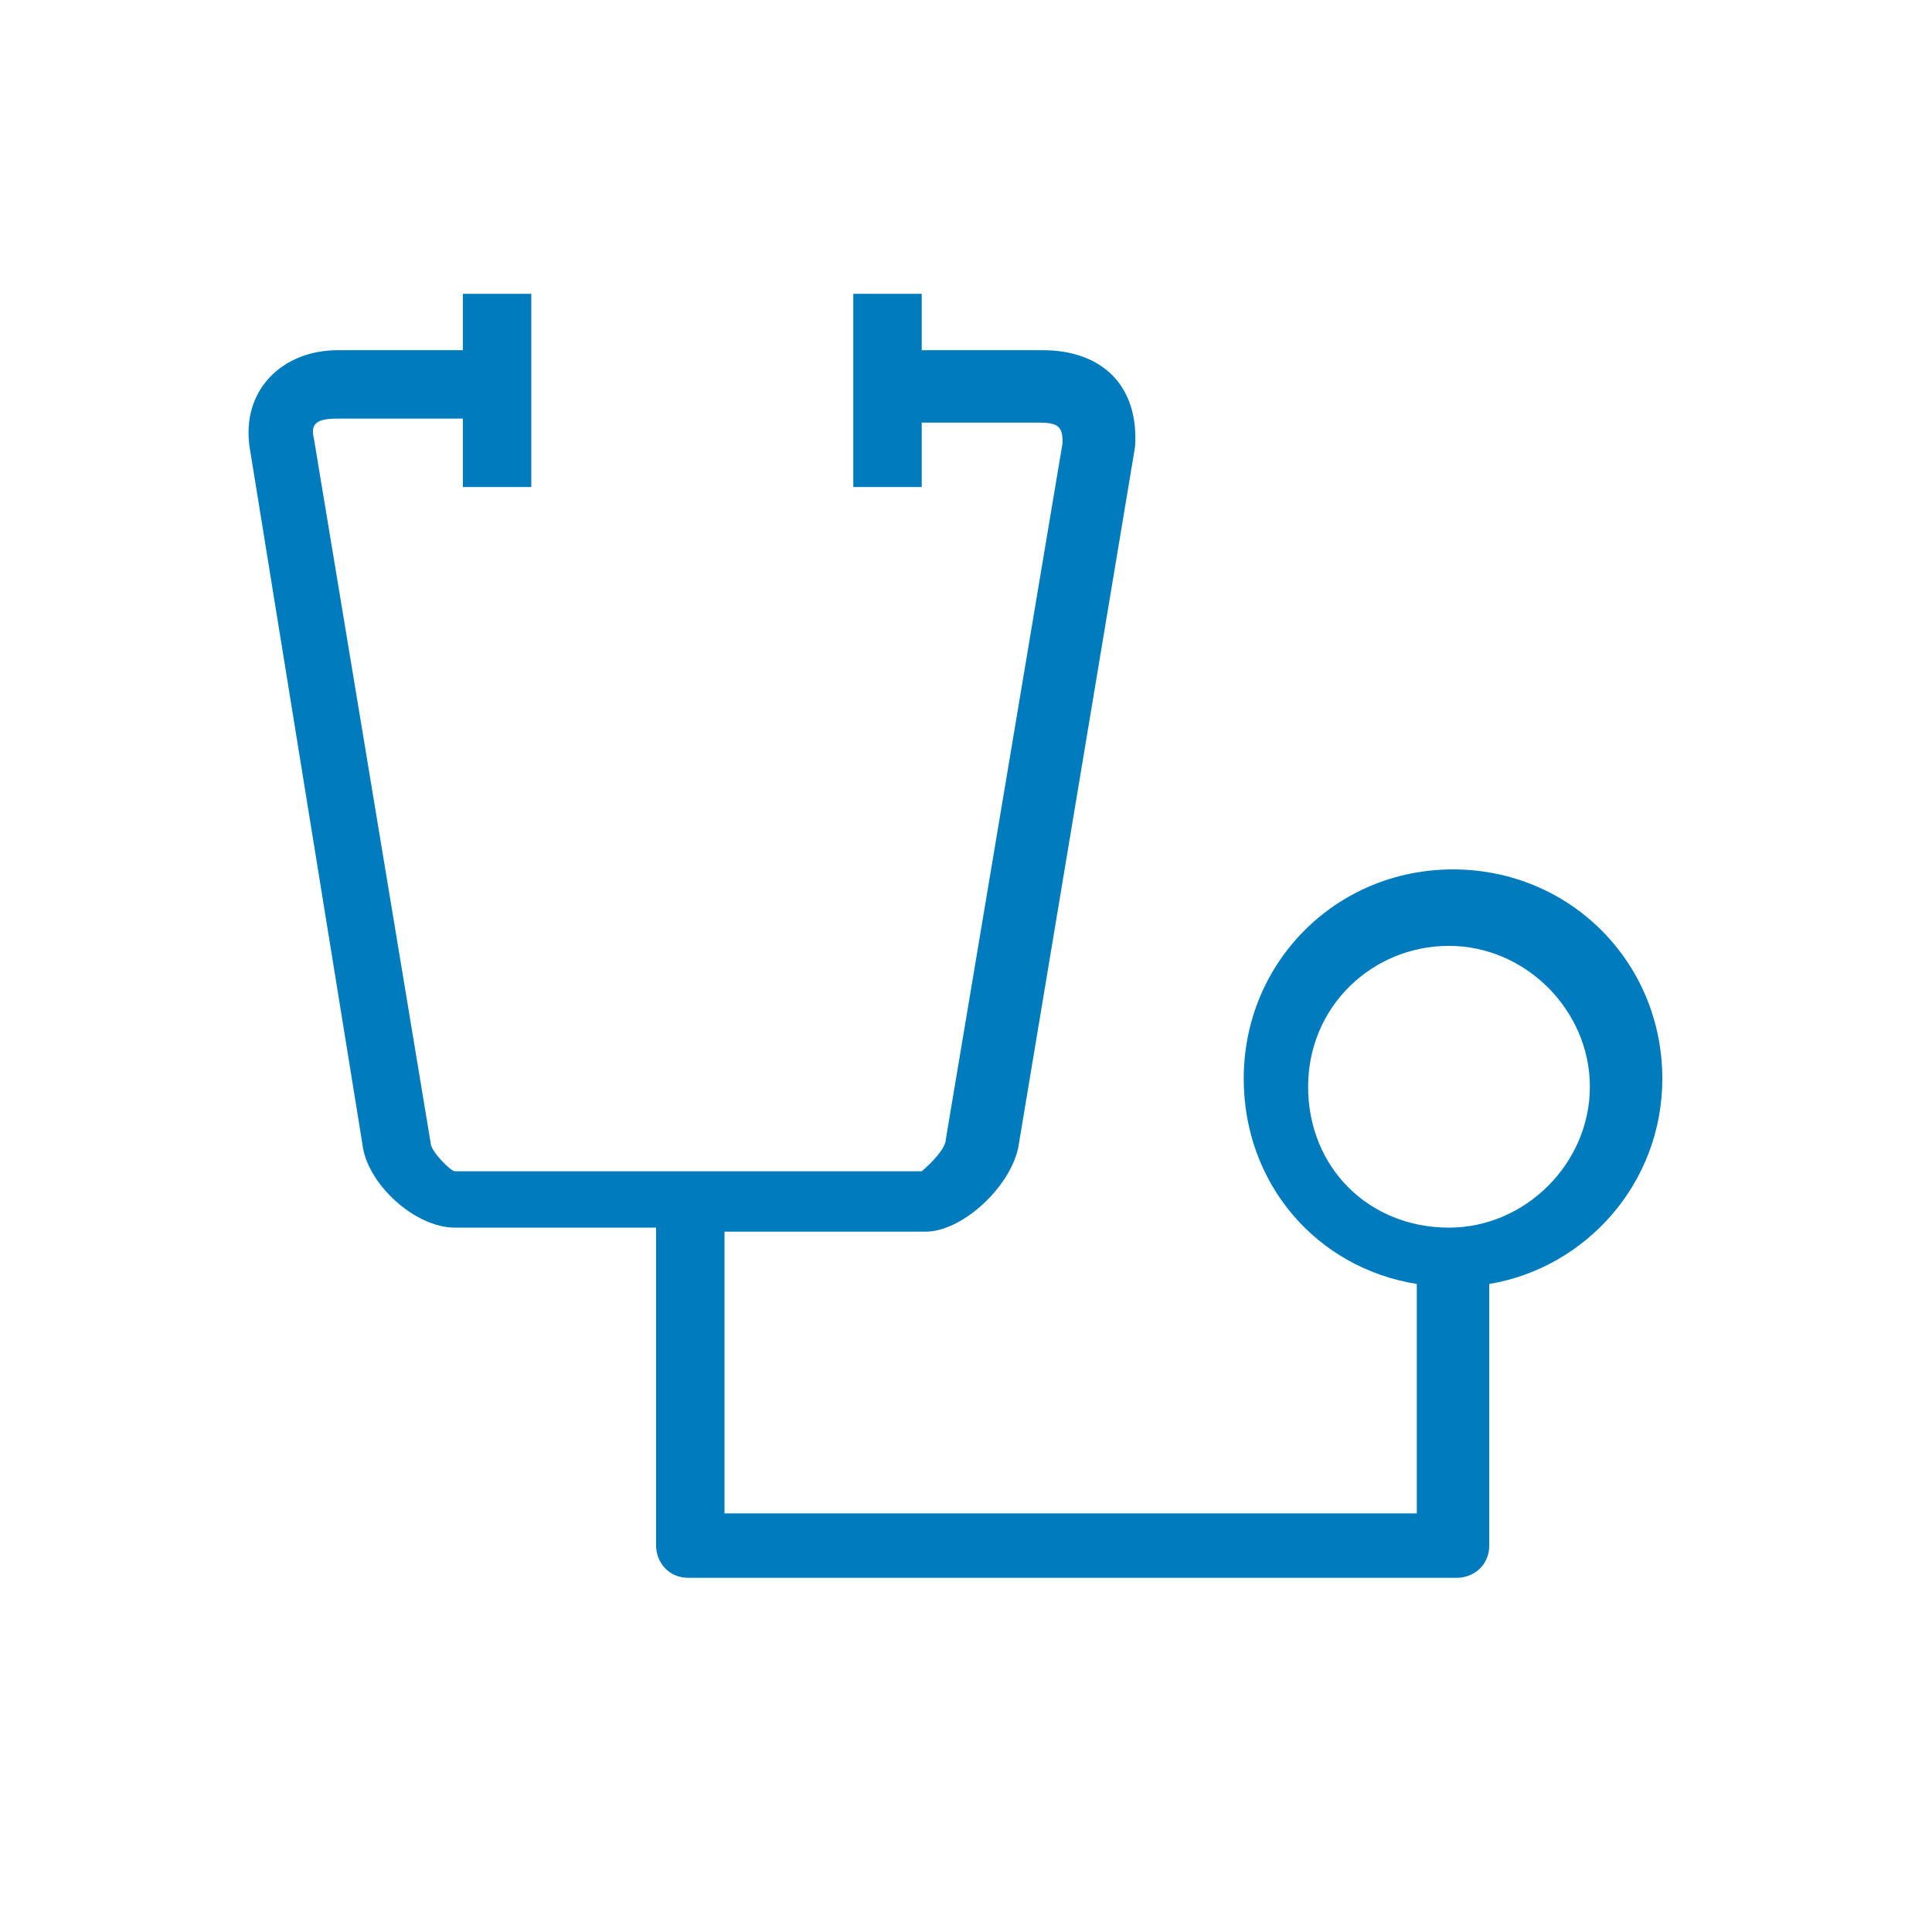
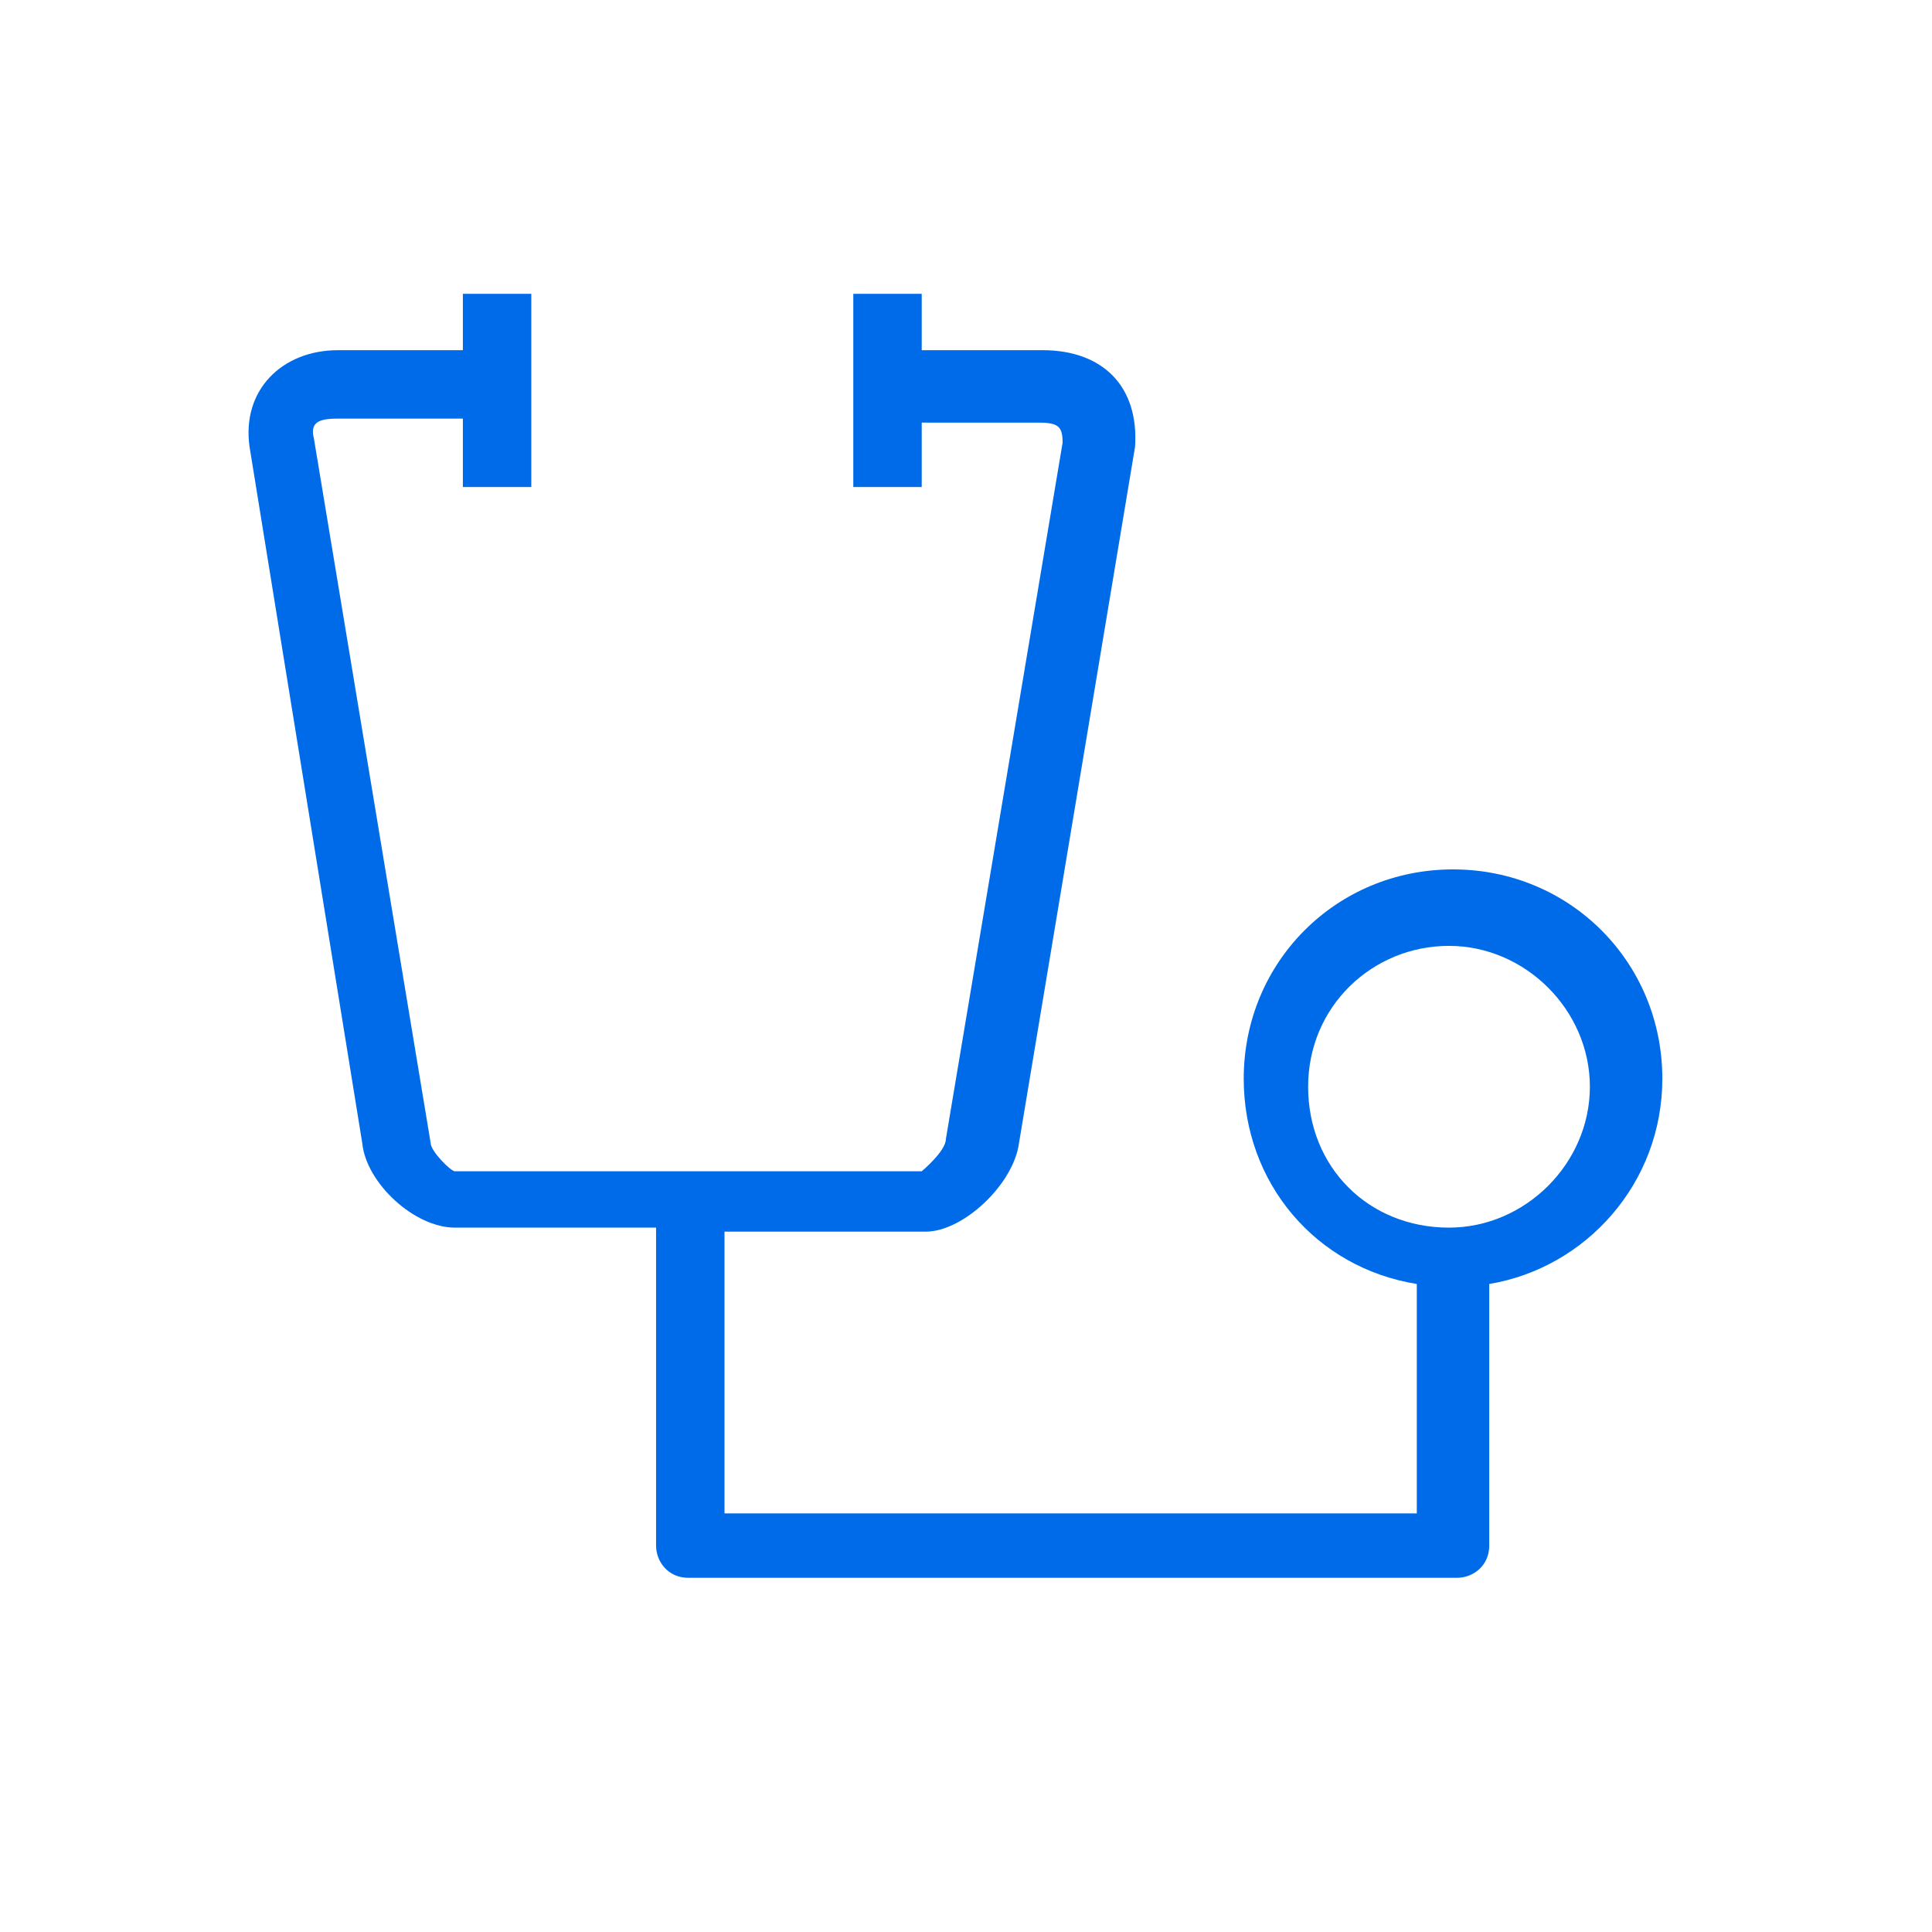
<svg xmlns="http://www.w3.org/2000/svg" version="1.1" id="Layer_1" x="0px" y="0px" viewBox="0 0 48 48" style="enable-background:new 0 0 48 48;" xml:space="preserve">
  <style type="text/css">
- 	.st0{fill:#007CBE;}
+ 	.st0{fill:#006BE9;}
</style>
  <path id="a_1_" class="st0" d="M22.9,10.4v1.7h-1.7V7.3h1.7v1.4h3c1.5,0,2.4,0.9,2.3,2.4l-2.9,17.4c-0.2,1-1.4,2.1-2.3,2.1h-5v7  h17.2v-5.7c-2.5-0.4-4.3-2.5-4.3-5.1c0-2.9,2.3-5.2,5.2-5.2s5.2,2.3,5.2,5.2c0,2.6-1.9,4.7-4.3,5.1v6.5c0,0.5-0.4,0.8-0.8,0.8H17.1  c-0.5,0-0.8-0.4-0.8-0.8v-7.9h-5c-1,0-2.2-1.1-2.3-2.1L6.2,11.1C6,9.7,7,8.7,8.4,8.7h3.1V7.3h1.7v4.8h-1.7v-1.7H8.4  c-0.5,0-0.7,0.1-0.6,0.5l2.9,17.5c0,0.2,0.5,0.7,0.6,0.7h11.6c0,0,0.6-0.5,0.6-0.8l2.9-17.3c0-0.4-0.1-0.5-0.6-0.5H22.9z M36,30.5  c1.9,0,3.5-1.6,3.5-3.5s-1.6-3.5-3.5-3.5S32.5,25,32.5,27S34,30.5,36,30.5z" />
</svg>
